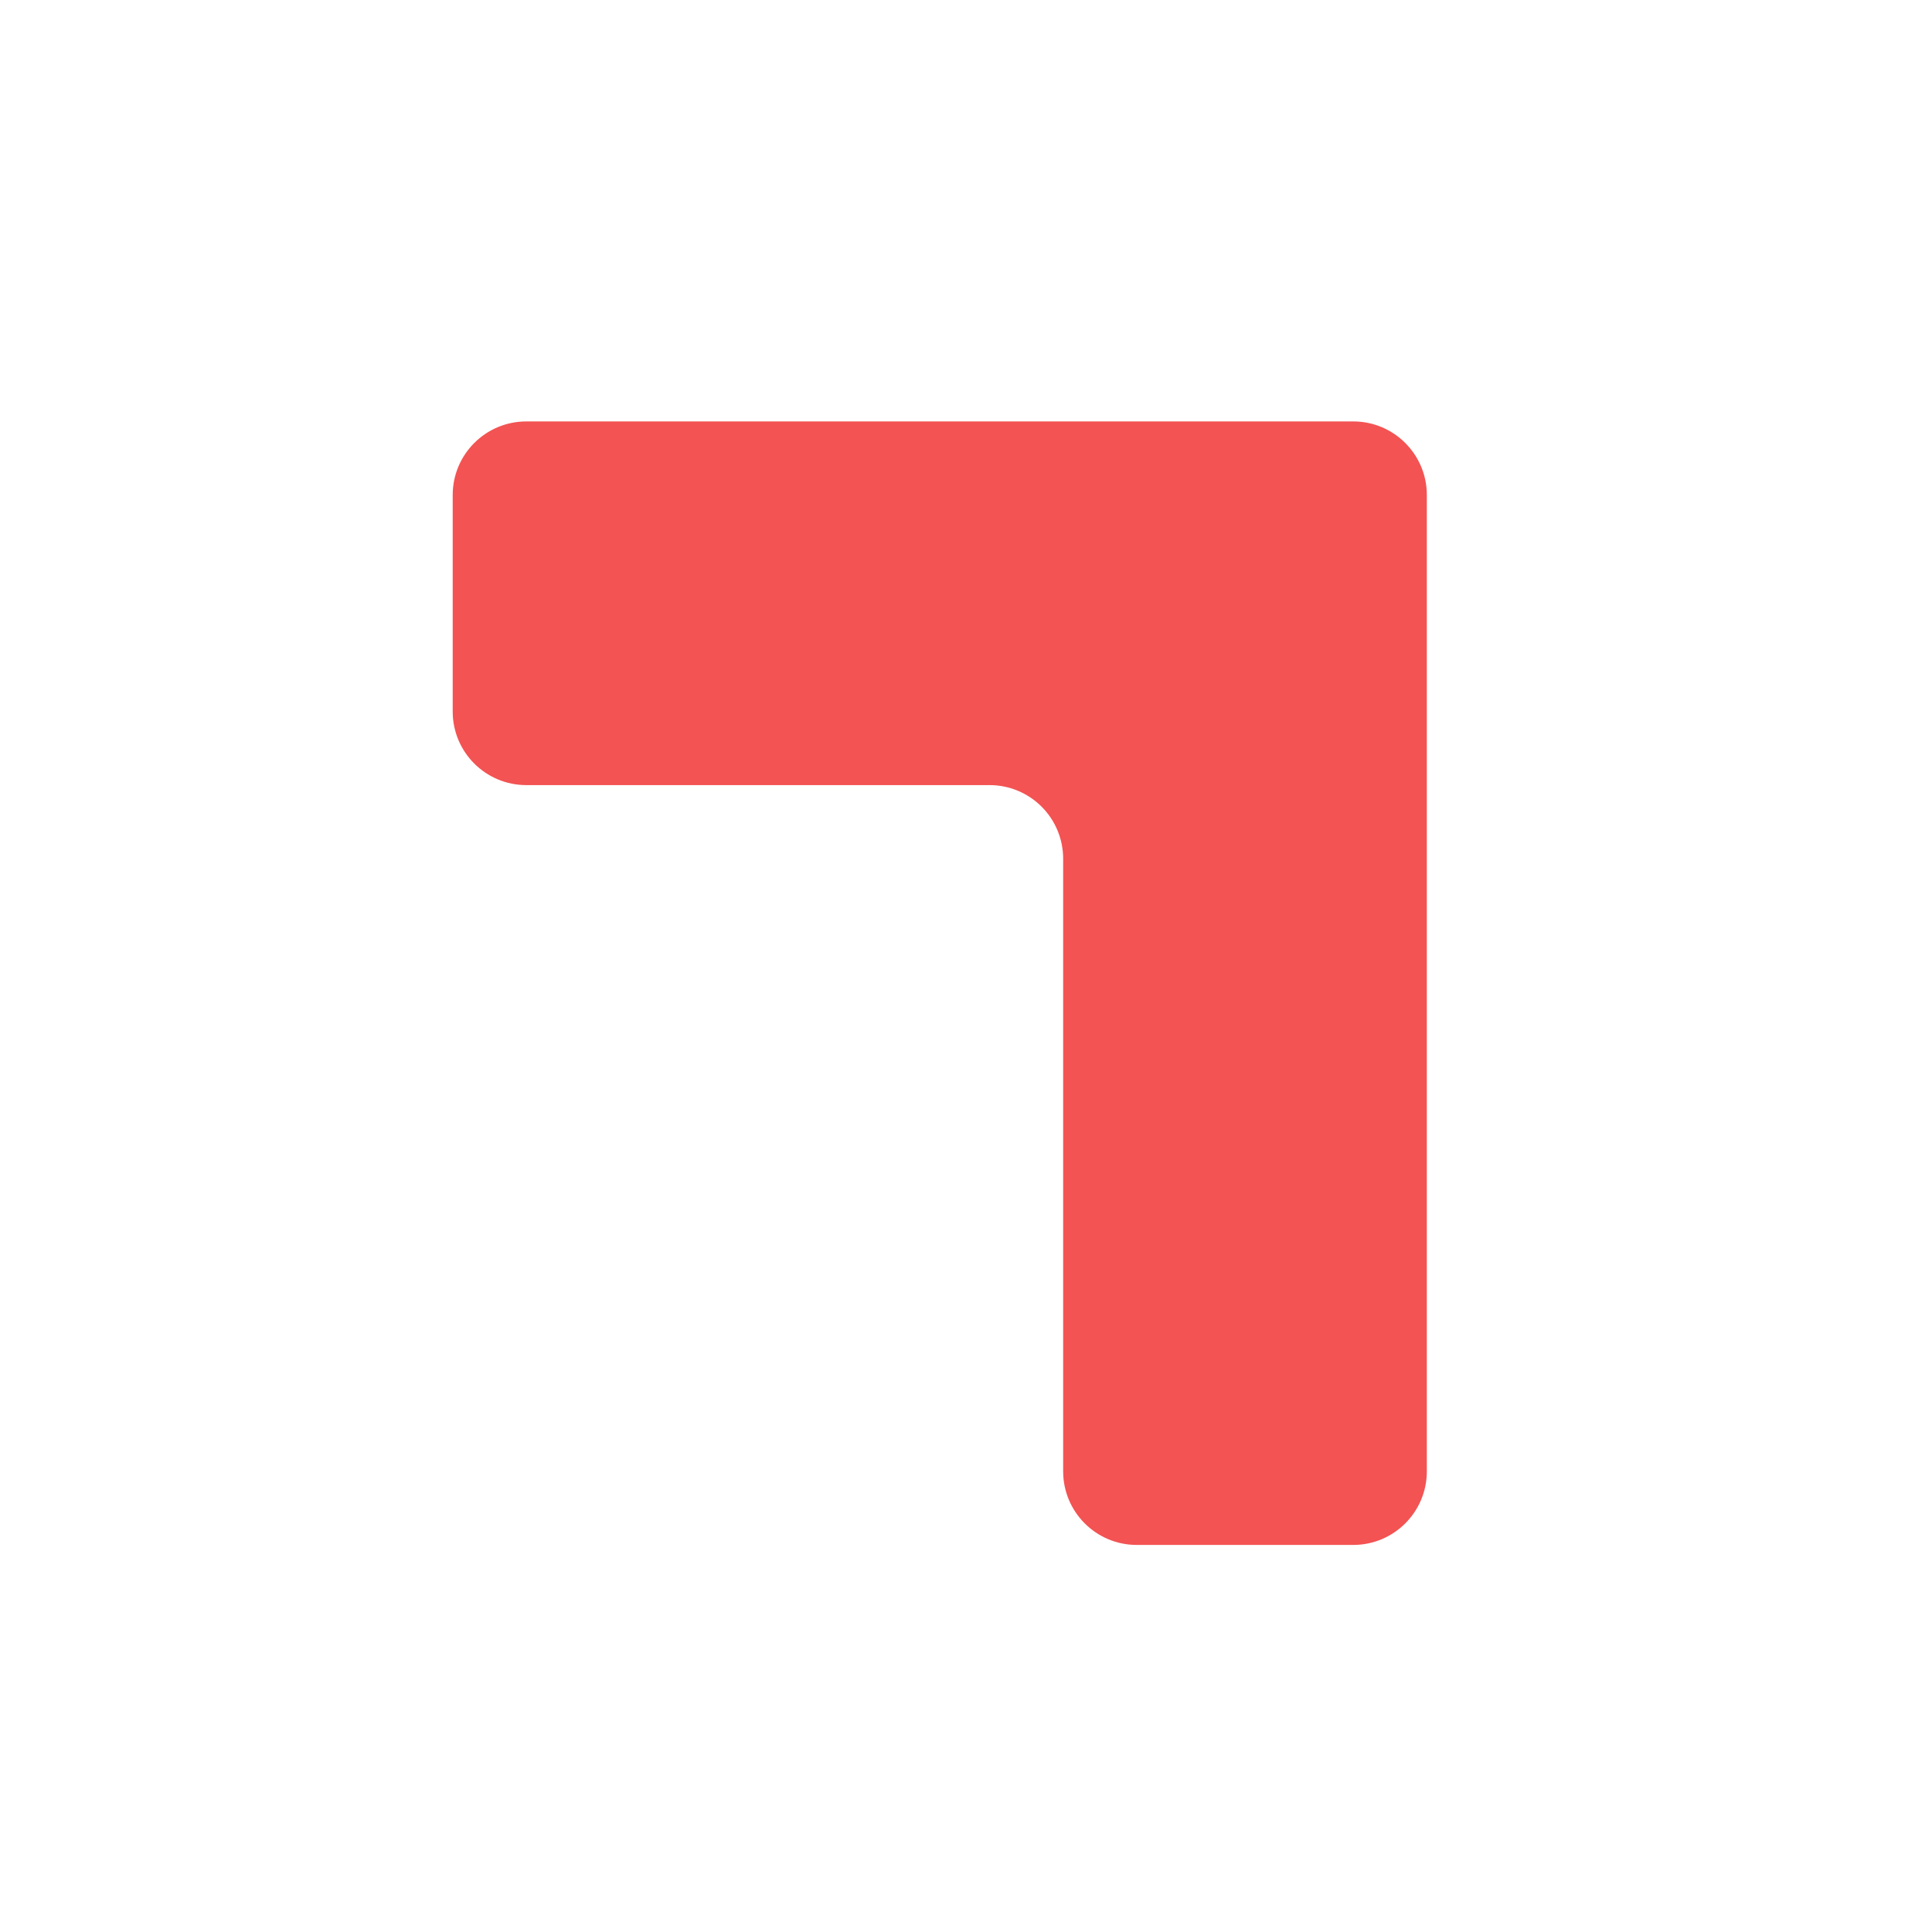
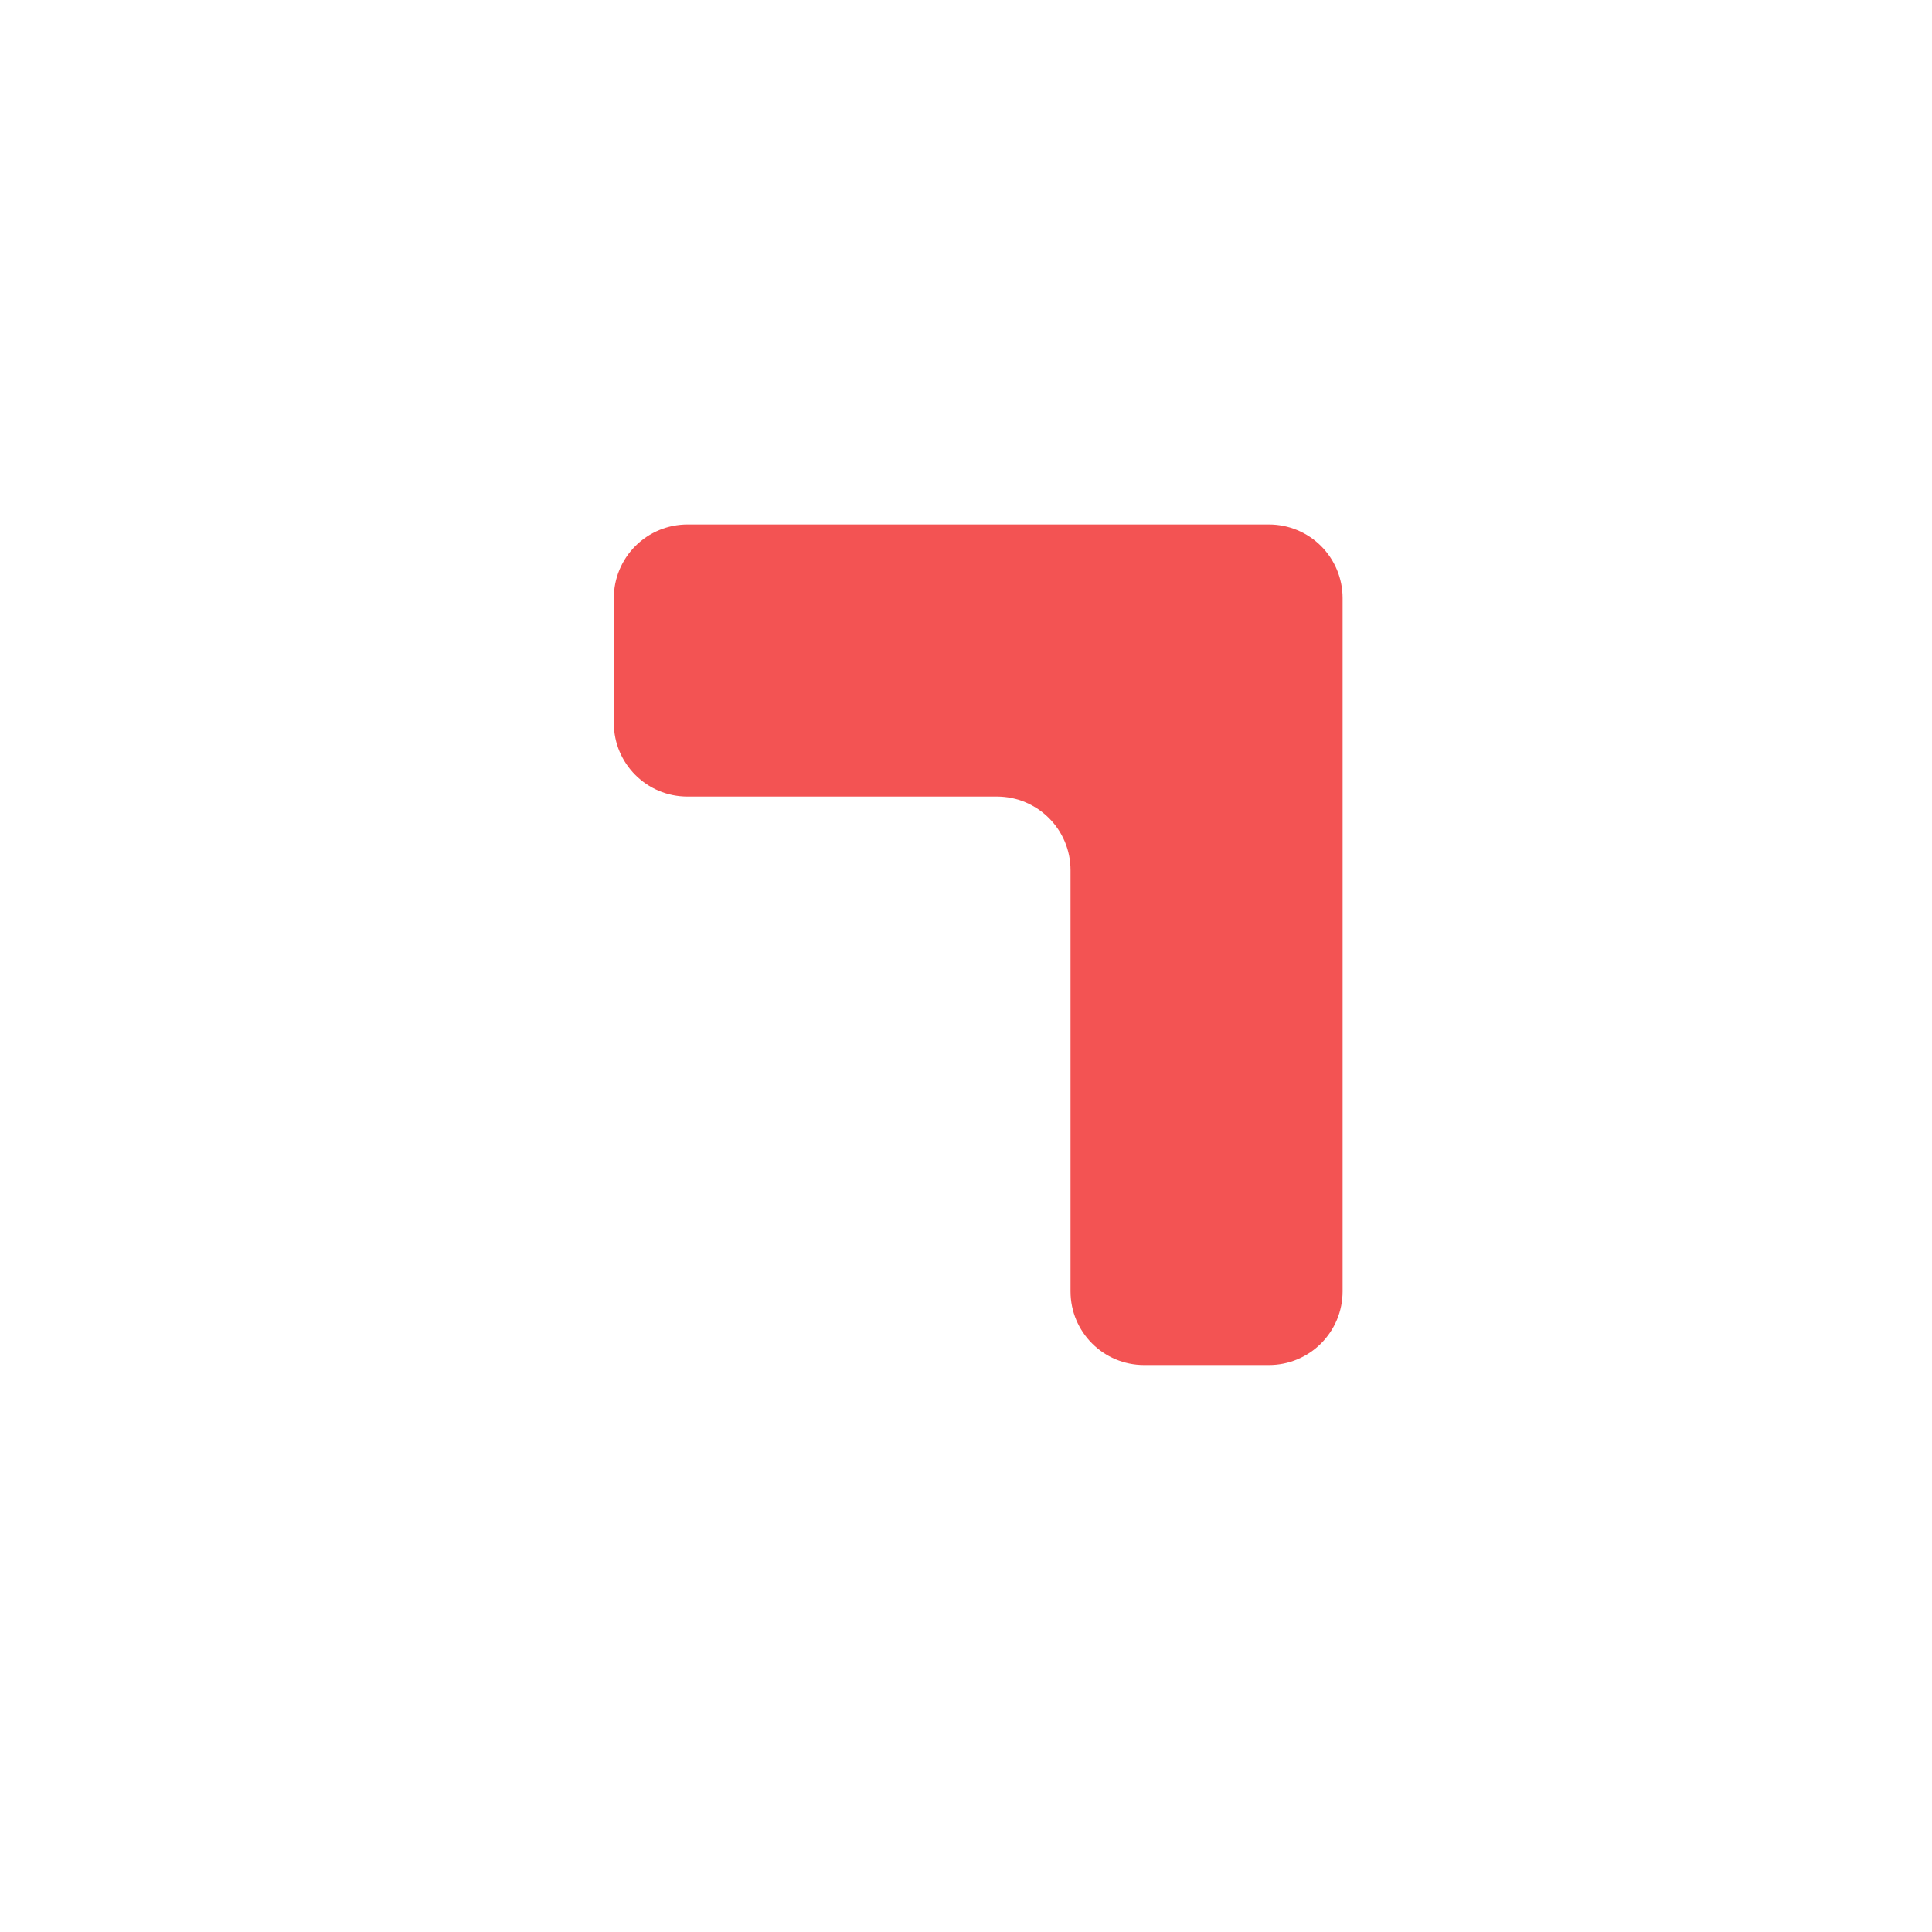
<svg xmlns="http://www.w3.org/2000/svg" width="100%" height="100%" viewBox="0 0 178 178" version="1.1" xml:space="preserve" style="fill-rule:evenodd;clip-rule:evenodd;stroke-linejoin:round;stroke-miterlimit:2;">
-   <g transform="matrix(1,0,0,1,-611.5421,-284.3148)">
-     <g id="wn" transform="matrix(0.278212,0,0,0.319339,1057.314,205.6174)">
+   <g transform="matrix(1,0,0,1,-611.5421,-1054.472)">
+     <g id="wn" transform="matrix(0.278212,0,0,0.319339,1057.314,975.7751)">
      <rect x="-1602.271" y="246.438" width="636.799" height="554.787" style="fill:none;" />
-       <g transform="matrix(2.787899,0,0,2.428852,-3065.788,-5341.468)">
-         <path d="M694.438,2359.438C694.438,2354.61 690.524,2350.696 685.696,2350.696C664.201,2350.696 608.963,2350.696 587.468,2350.696C582.64,2350.696 578.726,2354.61 578.726,2359.438C578.726,2366.929 578.726,2377.662 578.726,2385.153C578.726,2389.981 582.64,2393.895 587.469,2393.895C601.416,2393.895 628.549,2393.895 642.497,2393.895C644.815,2393.895 647.039,2394.816 648.679,2396.456C650.318,2398.095 651.239,2400.319 651.239,2402.638C651.239,2419.893 651.239,2458.152 651.239,2475.408C651.239,2480.237 655.153,2484.151 659.982,2484.151C667.472,2484.151 678.206,2484.151 685.696,2484.151C690.524,2484.151 694.438,2480.237 694.438,2475.408C694.438,2451.224 694.438,2383.623 694.438,2359.438Z" style="fill:rgb(243,83,83);" />
+       <g transform="matrix(2.085787,0,0,1.817163,-2606.107,-3873.846)">
+         <path d="M694.438,2362.381C694.438,2359.282 693.207,2356.31 691.016,2354.118C688.825,2351.927 685.852,2350.696 682.753,2350.696C660.57,2350.696 612.595,2350.696 590.411,2350.696C587.312,2350.696 584.34,2351.927 582.149,2354.118C579.957,2356.31 578.726,2359.282 578.726,2362.381C578.726,2368.534 578.726,2376.057 578.726,2382.21C578.726,2388.664 583.958,2393.895 590.411,2393.895C603.925,2393.895 626.04,2393.895 639.554,2393.895C646.008,2393.895 651.239,2399.127 651.239,2405.58C651.239,2422.889 651.239,2455.156 651.239,2472.466C651.239,2478.919 656.471,2484.151 662.924,2484.151C669.077,2484.151 676.601,2484.151 682.753,2484.151C685.852,2484.151 688.825,2482.92 691.016,2480.728C693.207,2478.537 694.438,2475.565 694.438,2472.466C694.438,2447.185 694.438,2387.661 694.438,2362.381Z" style="fill:rgb(243,83,83);" />
      </g>
    </g>
  </g>
</svg>
